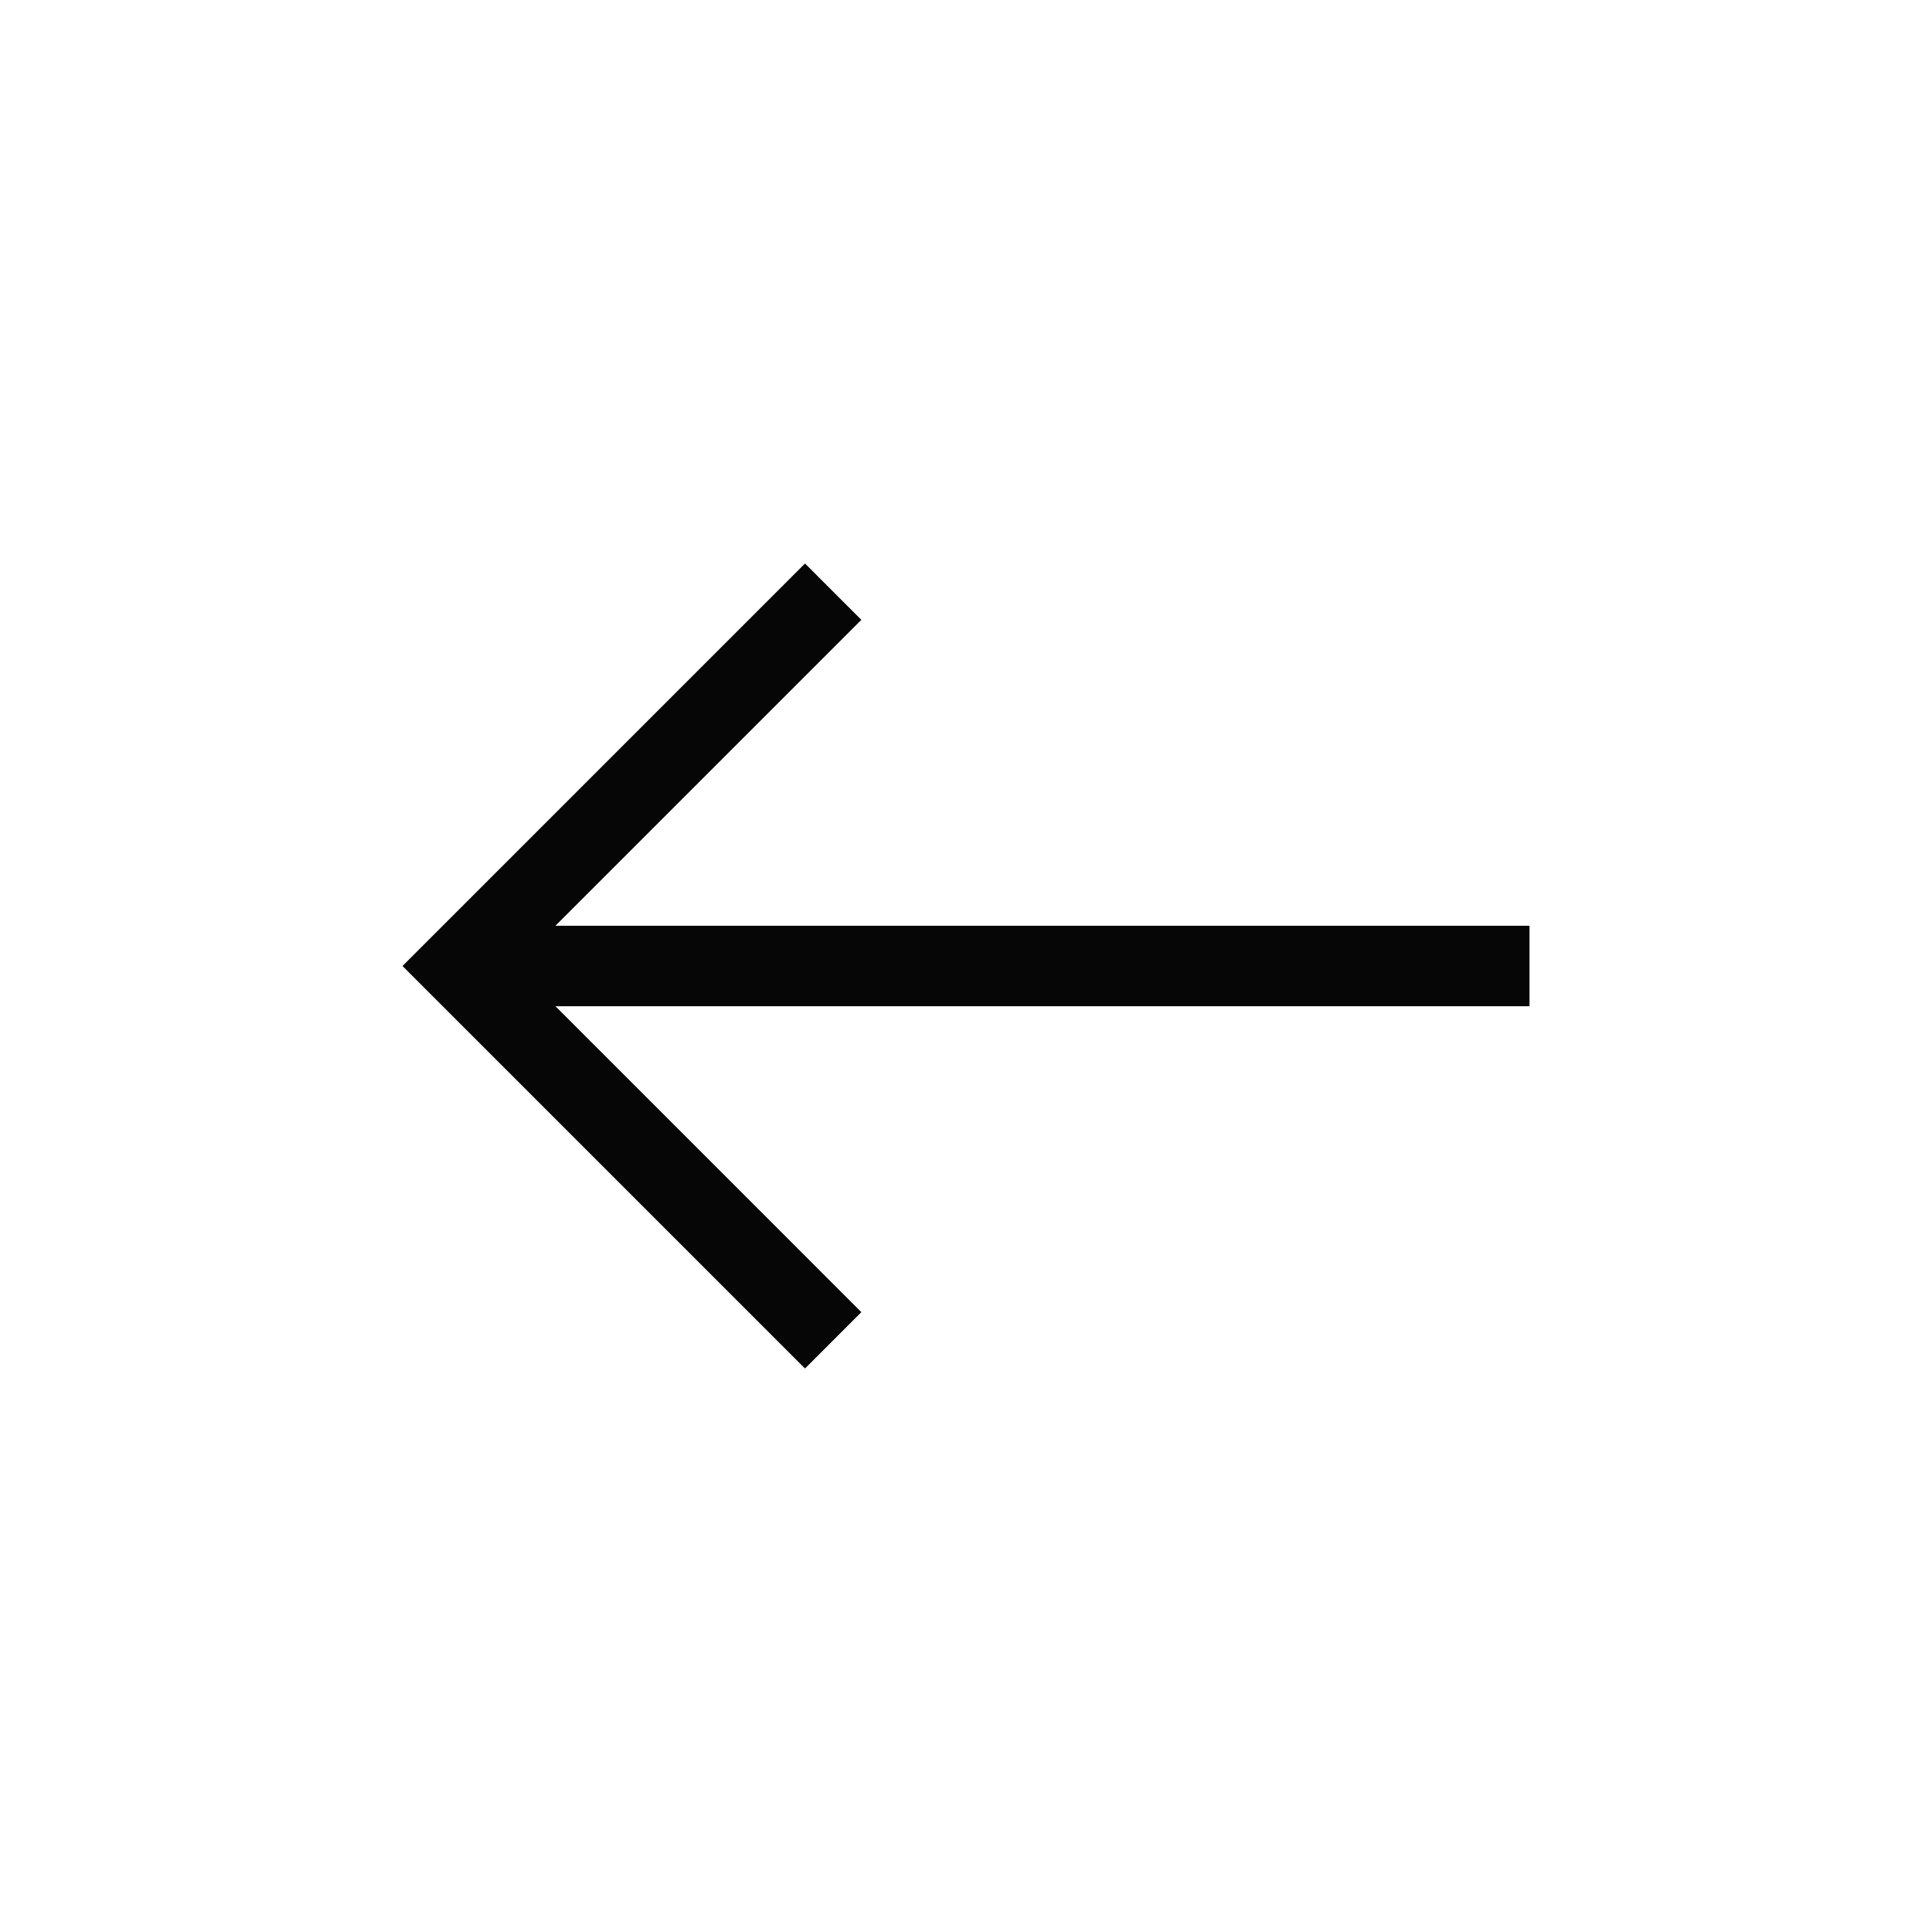
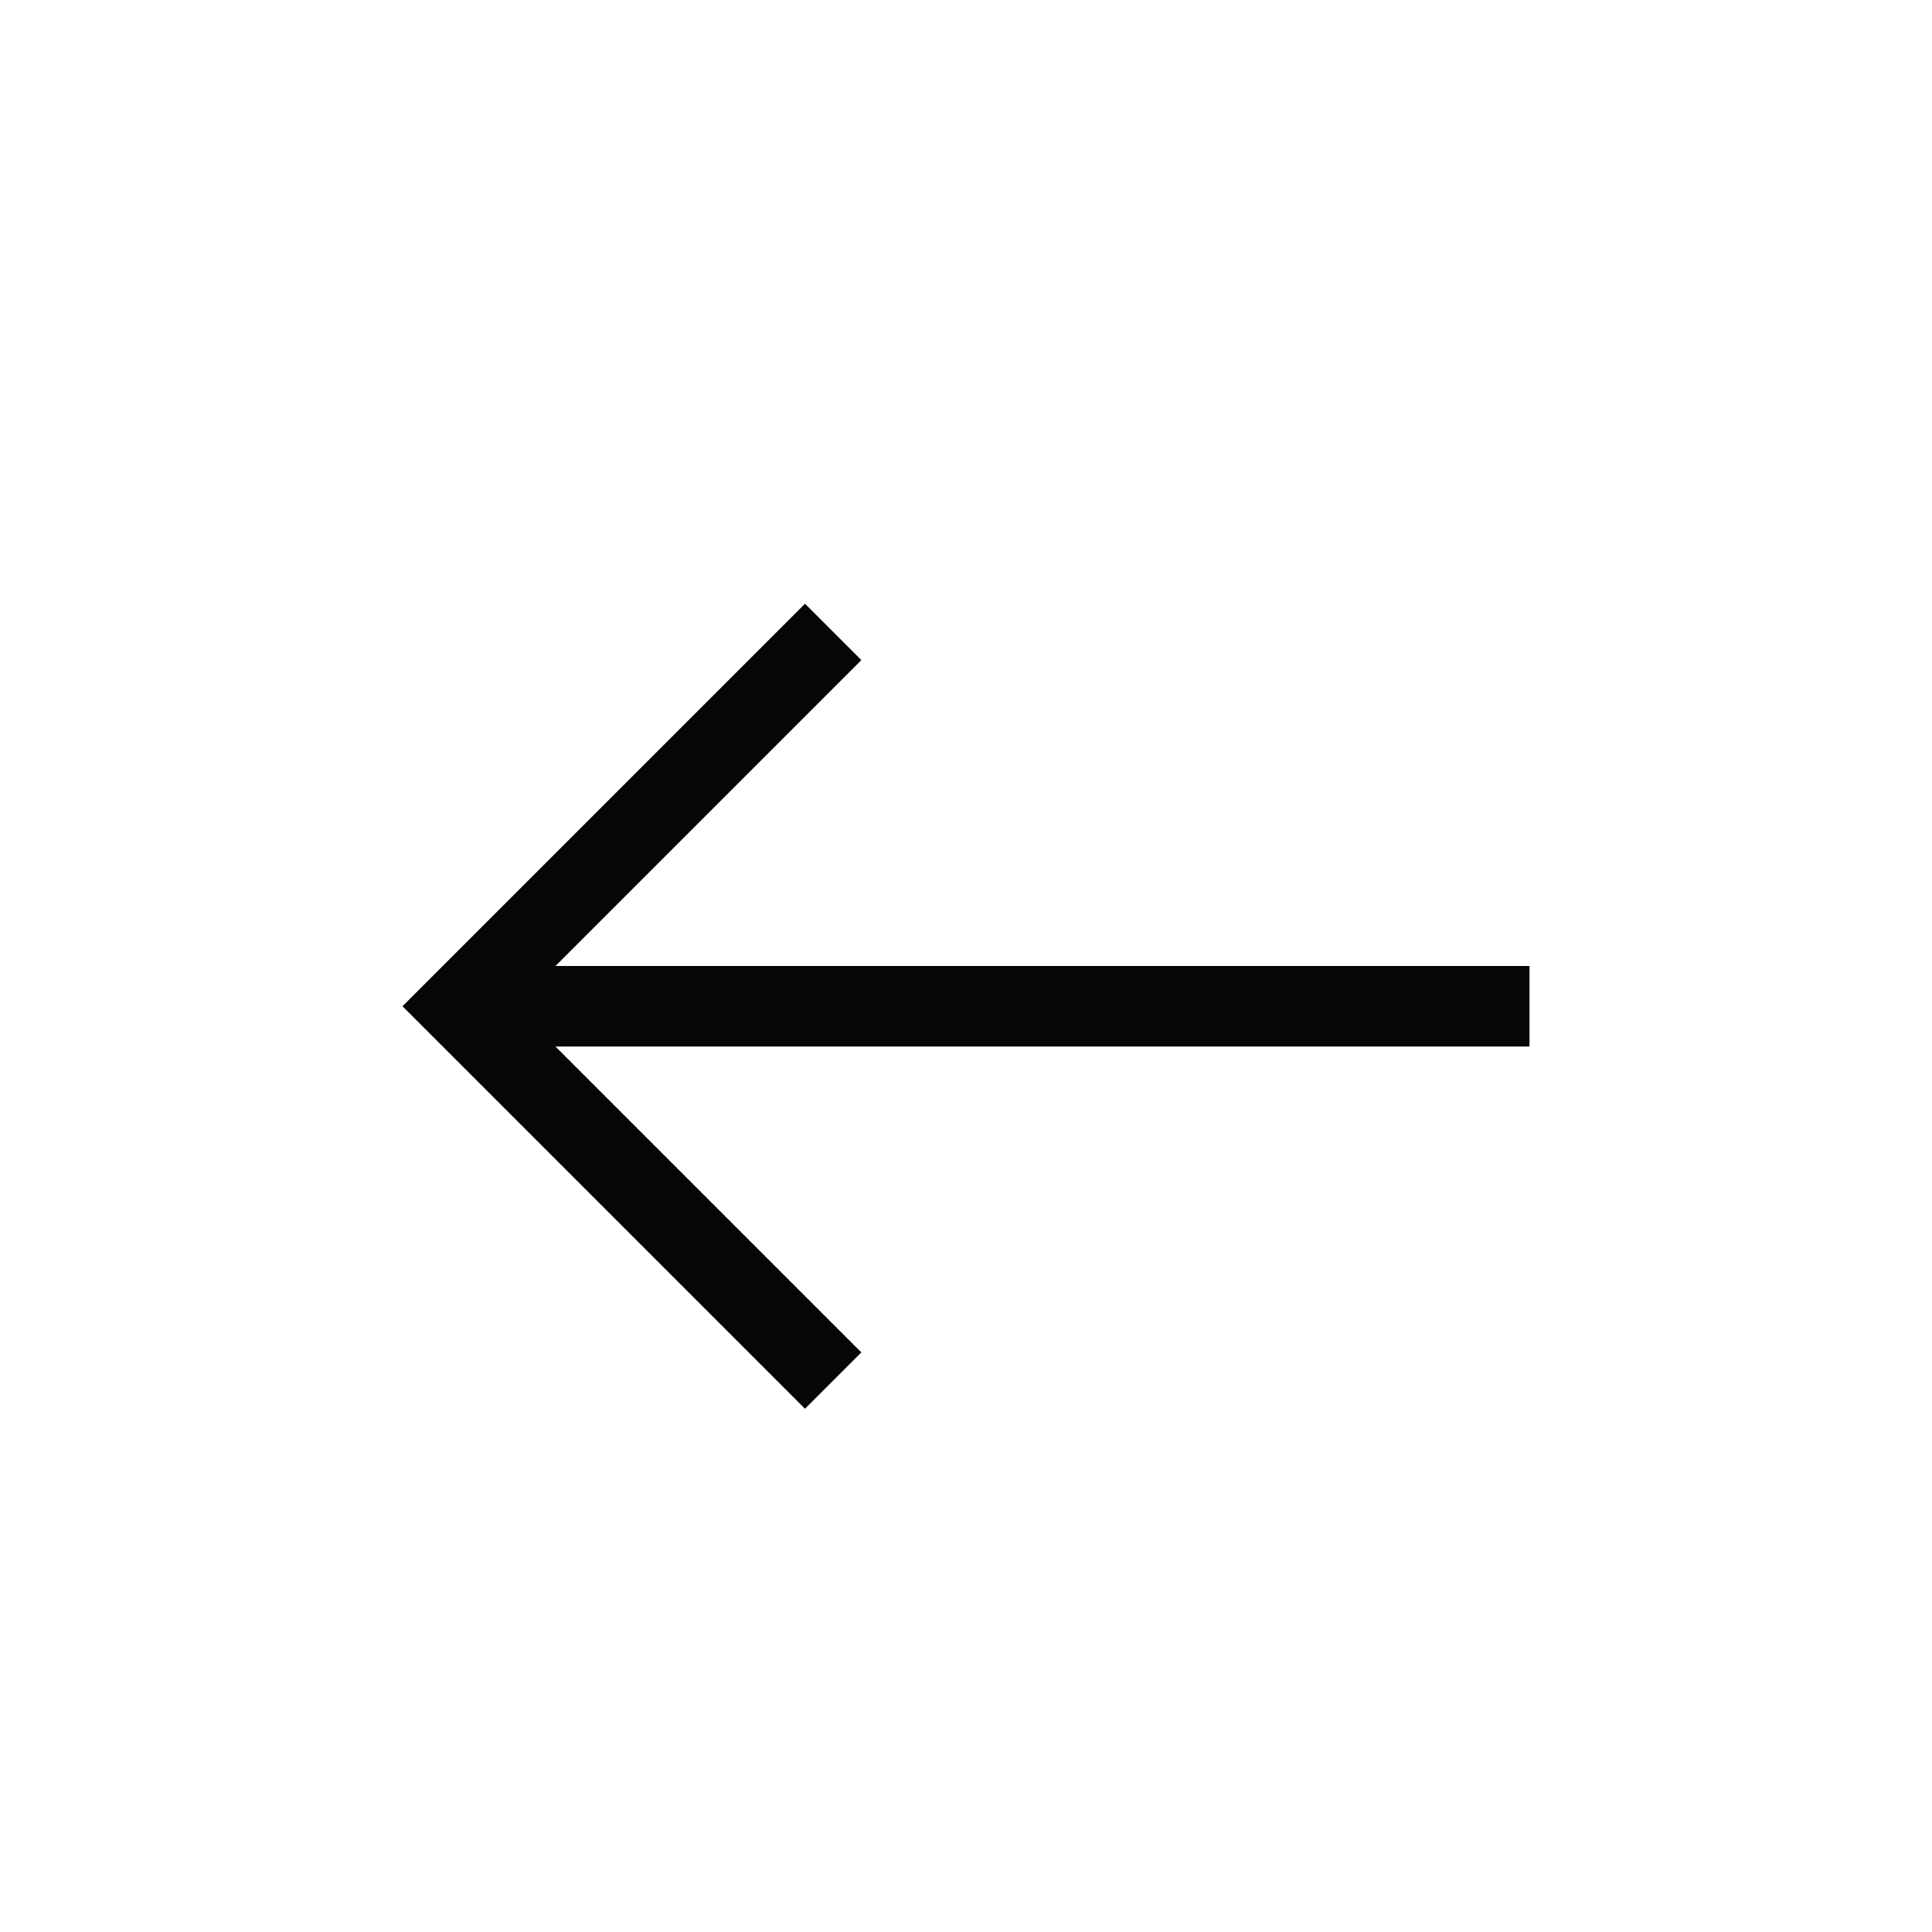
<svg xmlns="http://www.w3.org/2000/svg" width="24" height="24" viewBox="0 0 24 24">
-   <g transform="translate(4 4) scale(1)" fill="#060606">
+   <g transform="translate(4 4.5) scale(1)" fill="#060606">
    <path d="M6.7 12.3 2.9 8.5 15 8.5 15 7.5 2.9 7.5 6.7 3.7 6 3 1 8 6 13z" />
  </g>
</svg>
